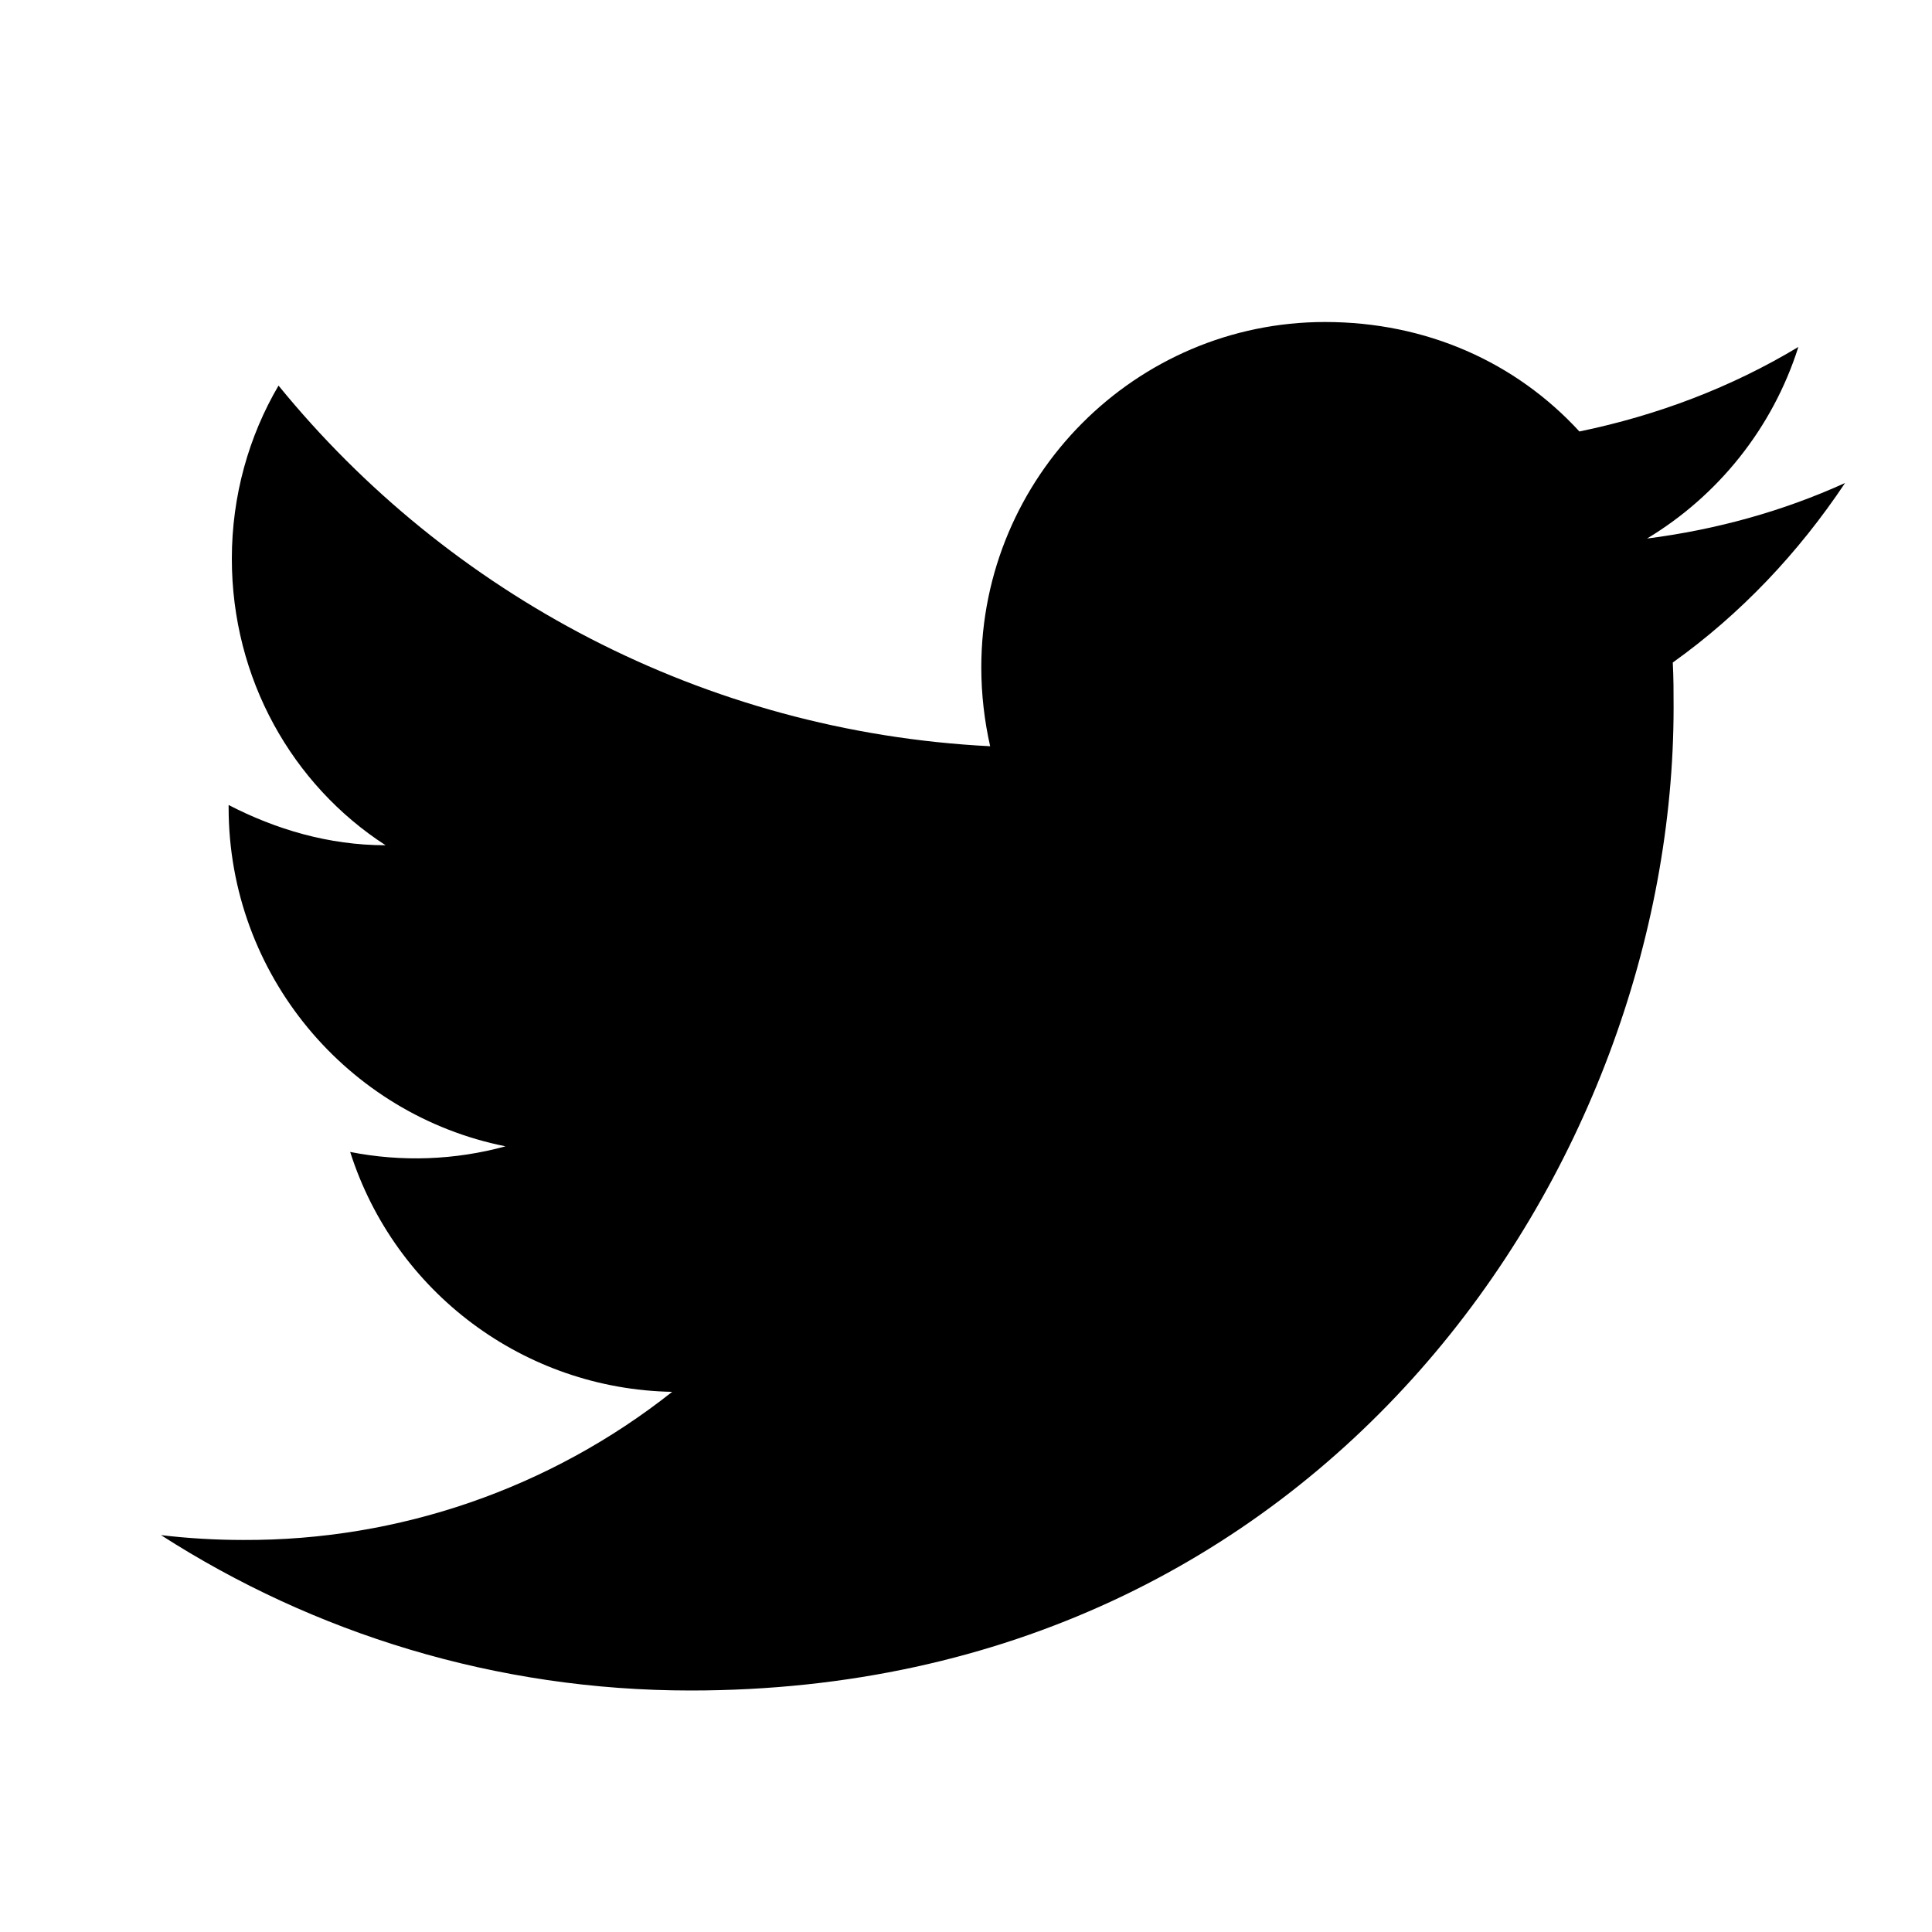
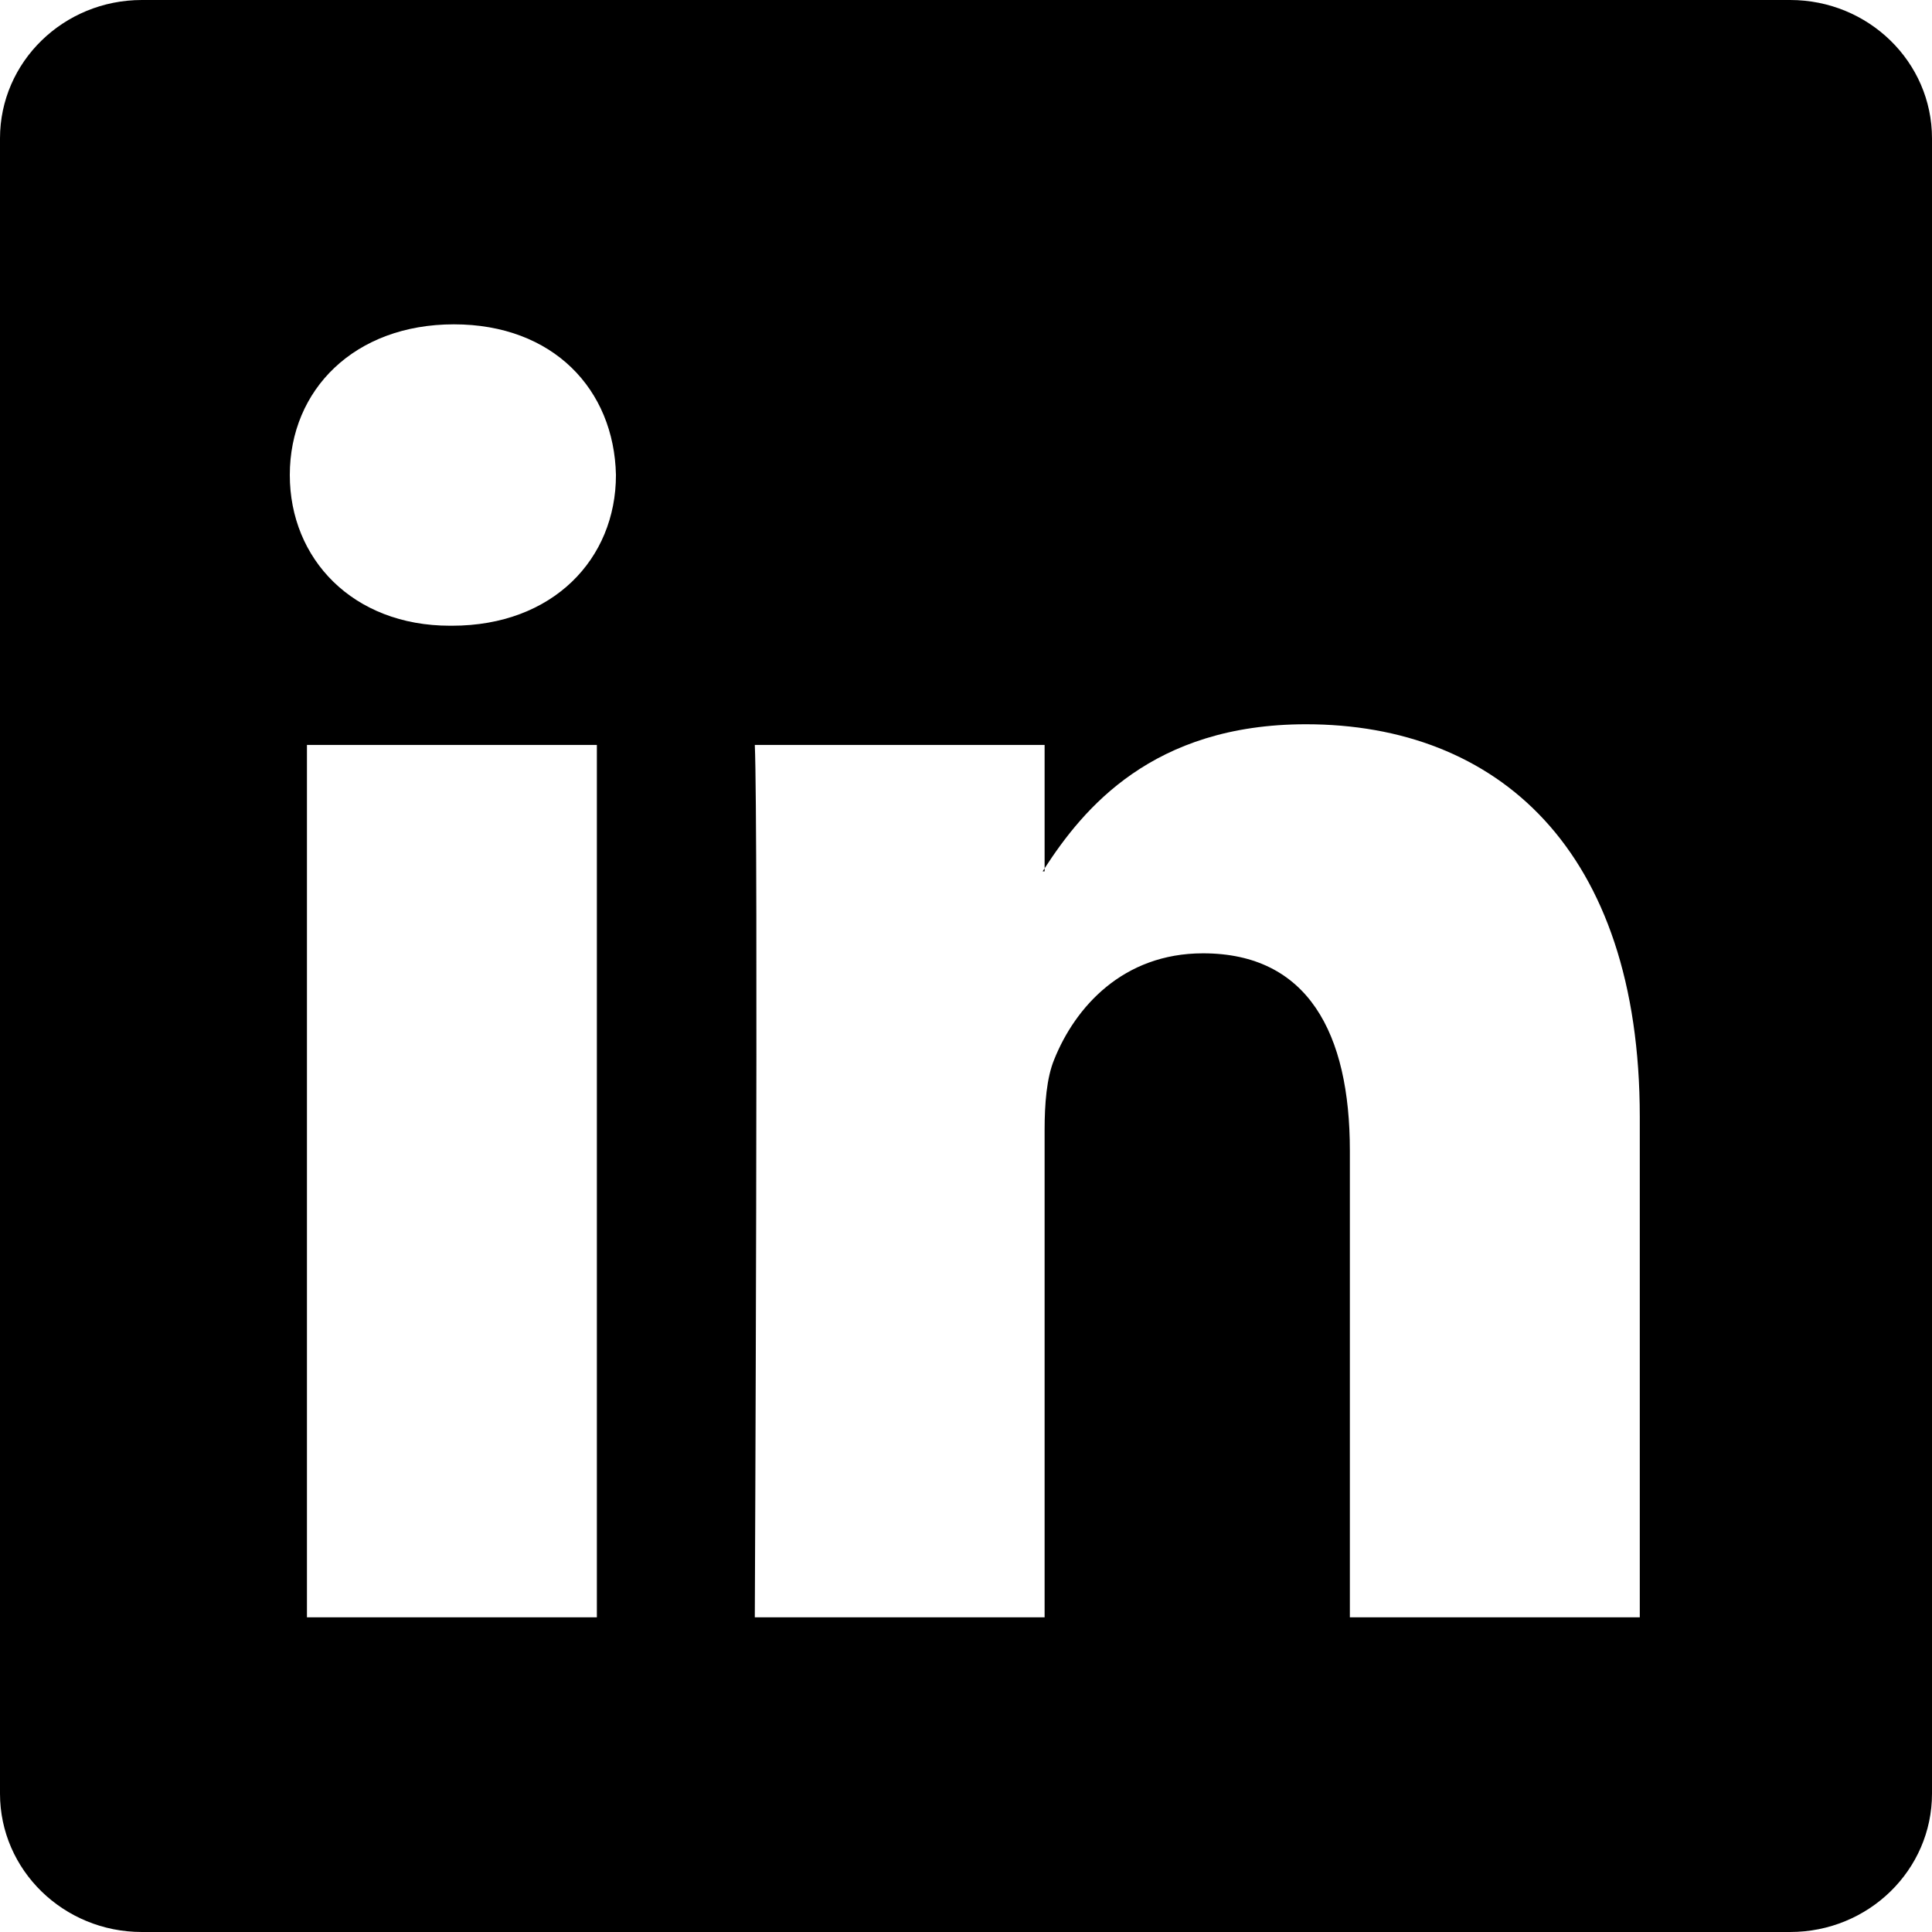
- <svg width="24" height="24" viewBox="0 0 24 24">
-   <path d="M22.92 6c-.77.35-1.6.58-2.46.69.88-.53 1.56-1.37 1.88-2.38-.83.5-1.75.85-2.72 1.05C18.83 4.5 17.72 4 16.46 4c-2.35 0-4.27 1.92-4.27 4.29 0 .34.04.67.11.98-3.56-.18-6.73-1.89-8.84-4.48-.37.63-.58 1.37-.58 2.15 0 1.49.75 2.81 1.91 3.56-.71 0-1.37-.2-1.95-.5v.03c0 2.08 1.48 3.82 3.44 4.21a4.22 4.22 0 01-1.93.07 4.28 4.28 0 004 2.98 8.521 8.521 0 01-5.33 1.84c-.34 0-.68-.02-1.02-.06C3.9 20.29 6.16 21 8.58 21c7.88 0 12.21-6.54 12.21-12.21 0-.19 0-.37-.01-.56.84-.6 1.56-1.36 2.14-2.23z" />
+ <svg xmlns="http://www.w3.org/2000/svg" width="16" height="16" fill="currentColor" class="bi bi-linkedin" viewBox="0 0 16 16">
+   <path d="M0 1.146C0 .513.526 0 1.175 0h13.65C15.474 0 16 .513 16 1.146v13.708c0 .633-.526 1.146-1.175 1.146H1.175C.526 16 0 15.487 0 14.854zm4.943 12.248V6.169H2.542v7.225zm-1.2-8.212c.837 0 1.358-.554 1.358-1.248-.015-.709-.52-1.248-1.342-1.248S2.4 3.226 2.4 3.934c0 .694.521 1.248 1.327 1.248zm4.908 8.212V9.359c0-.216.016-.432.08-.586.173-.431.568-.878 1.232-.878.869 0 1.216.662 1.216 1.634v3.865h2.401V9.25c0-2.22-1.184-3.252-2.764-3.252-1.274 0-1.845.7-2.165 1.193v.025h-.016l.016-.025V6.169h-2.4c.03.678 0 7.225 0 7.225z" />
</svg>
